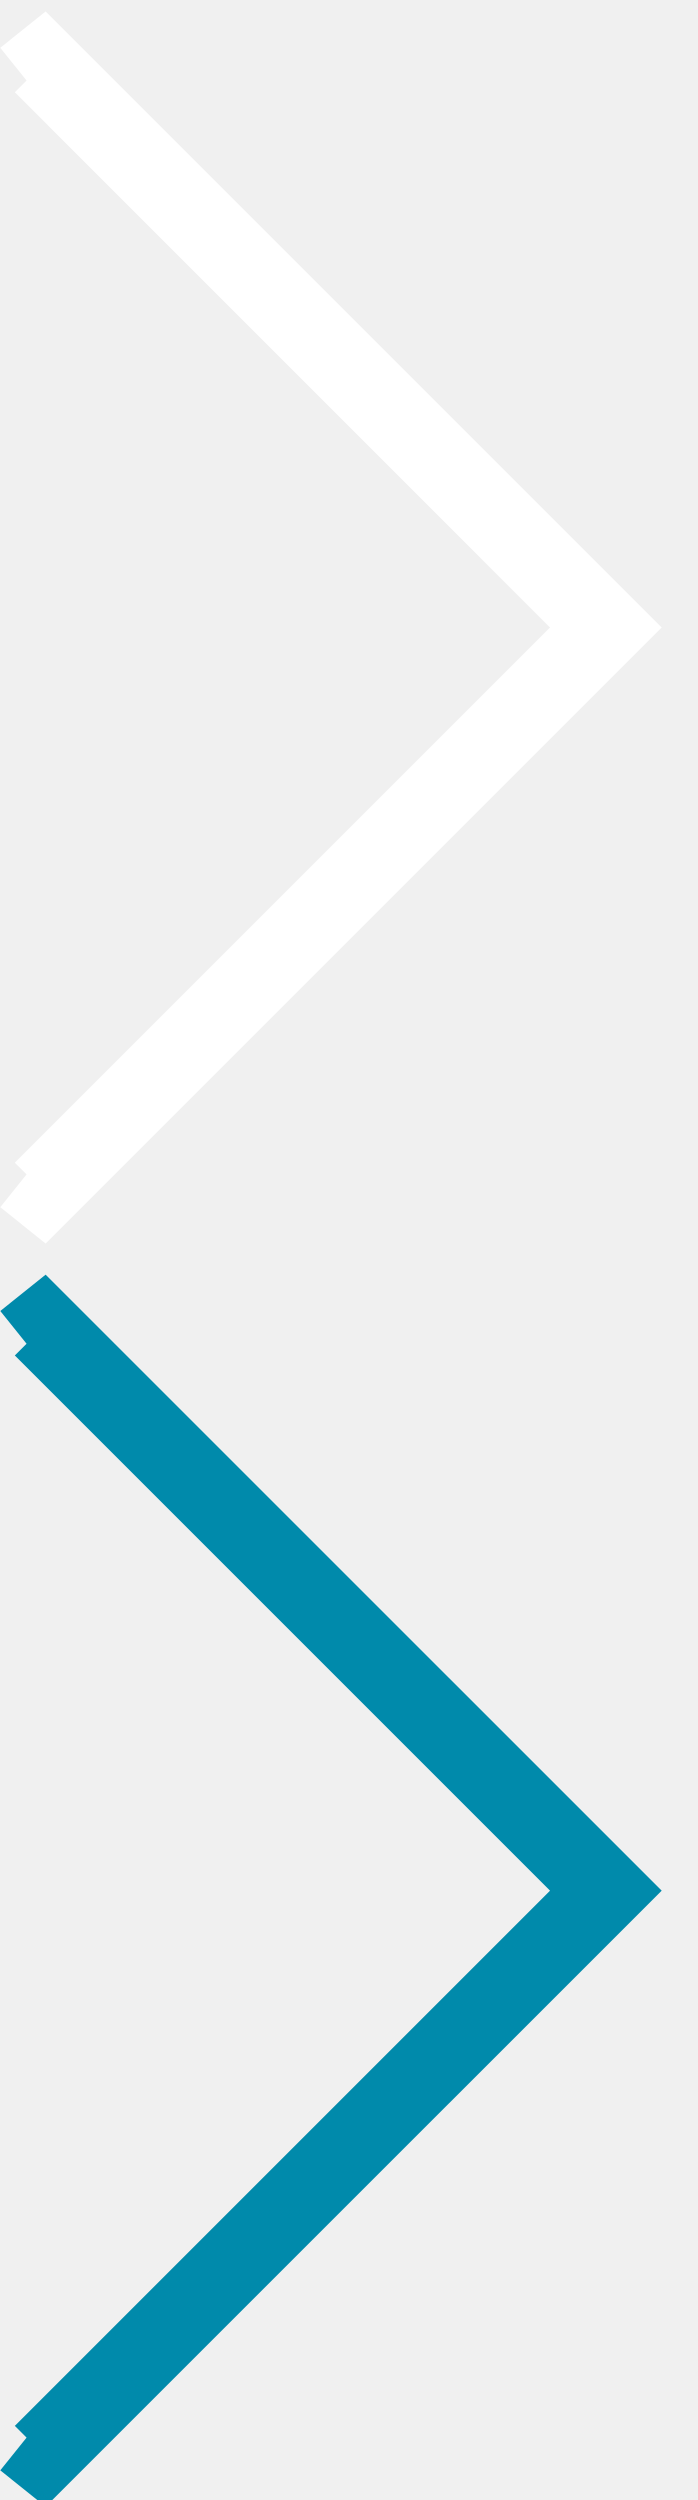
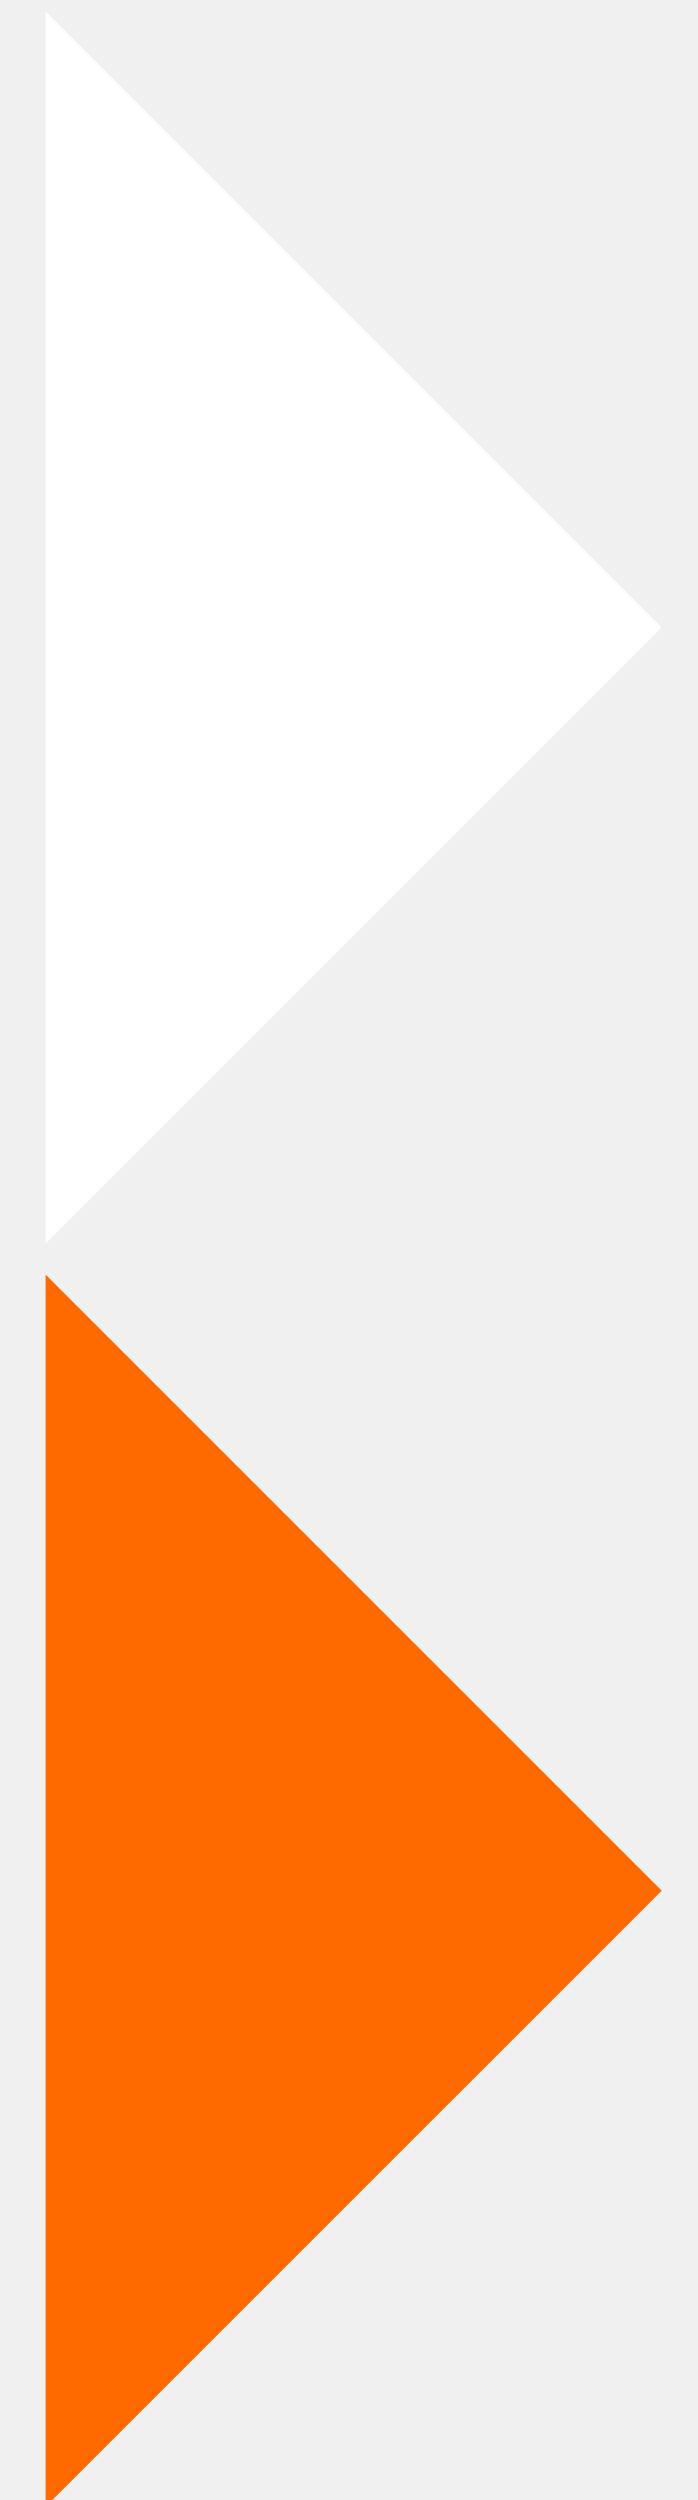
<svg xmlns="http://www.w3.org/2000/svg" version="1.1" id="Layer_1" x="0px" y="0px" width="24px" height="86px" viewBox="0 0 24 86" enable-background="new 0 0 24 86" xml:space="preserve">
-   <polygon fill="#FFFFFF" points="1.569,0.394 0.01,1.644 0.914,2.771 0.51,3.174 18.921,21.586 0.51,39.997 0.914,40.4 0.01,41.527   1.569,42.778 22.762,21.586 " />
-   <polygon fill="#008AAB" points="1.569,43.848 0.01,45.098 0.914,46.225 0.51,46.628 18.921,65.039 0.51,83.45 0.914,83.854   0.01,84.98 1.569,86.23 22.762,65.039 " />
+   <polygon fill="#FFFFFF" points="1.569,0.394 1.569,42.778 22.762,21.586 " />
+   <polygon fill="#FF6A00" points="1.569,43.848 1.569,86.23 22.762,65.039 " />
</svg>
